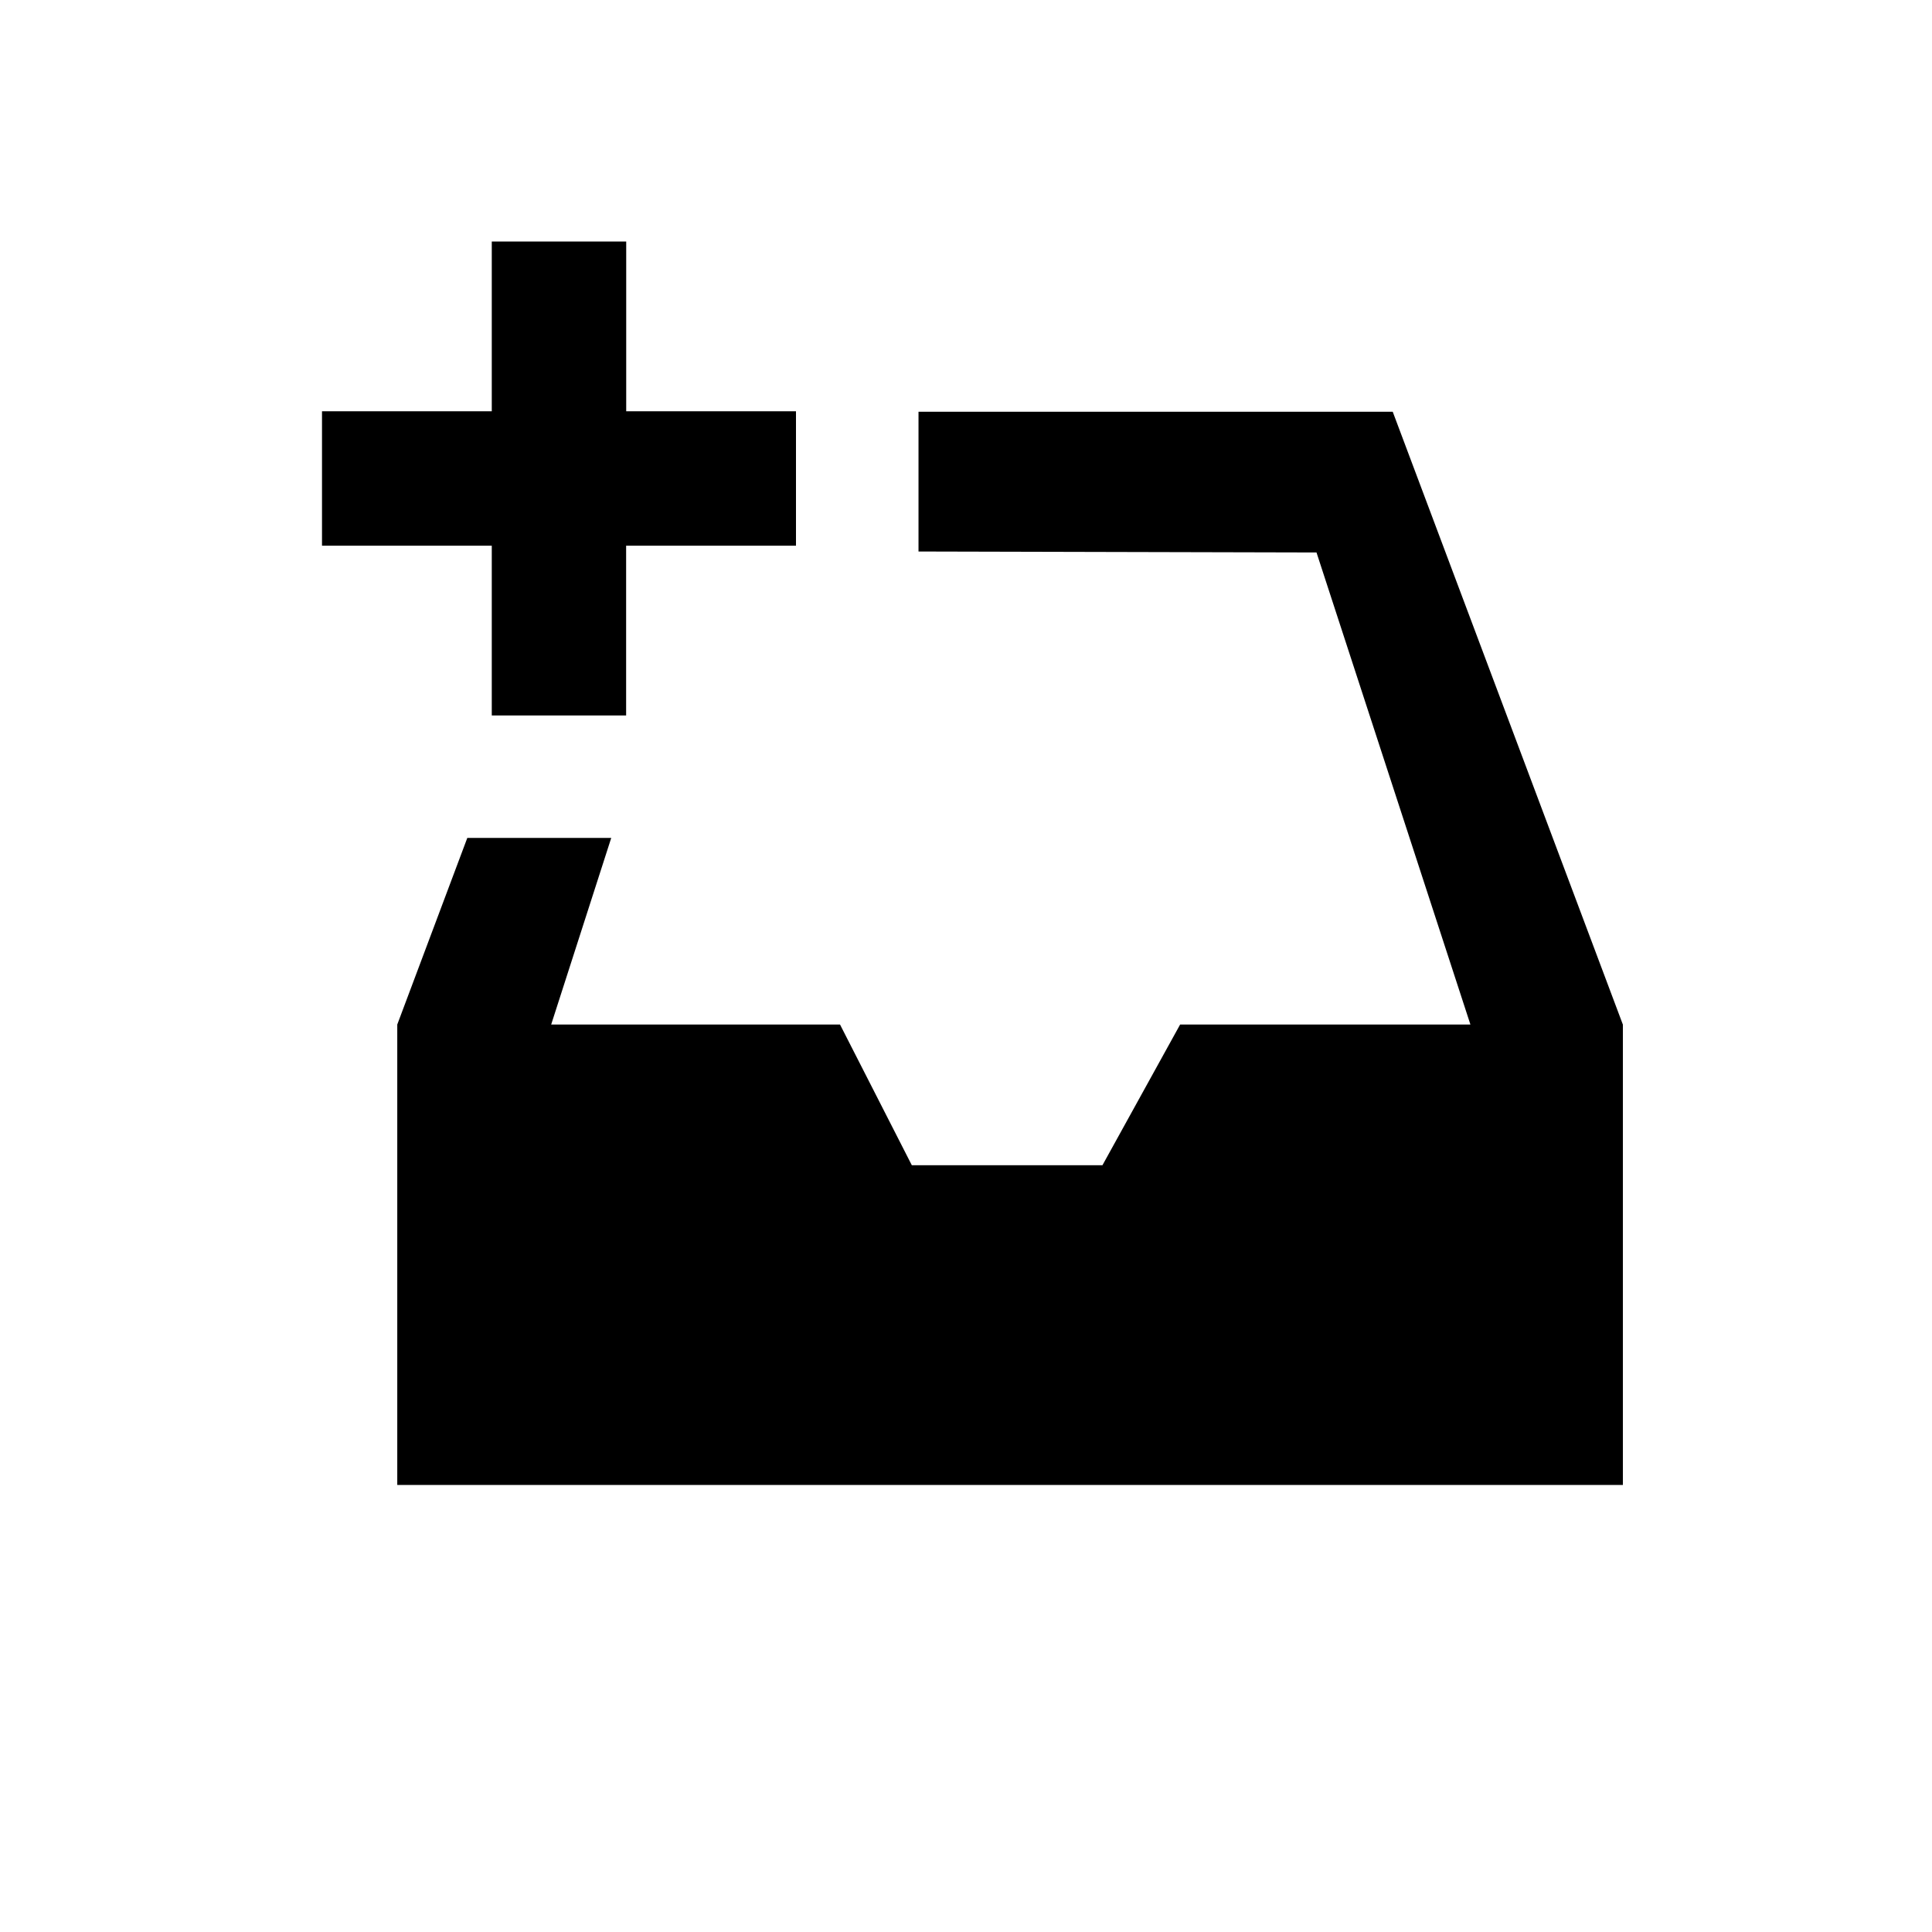
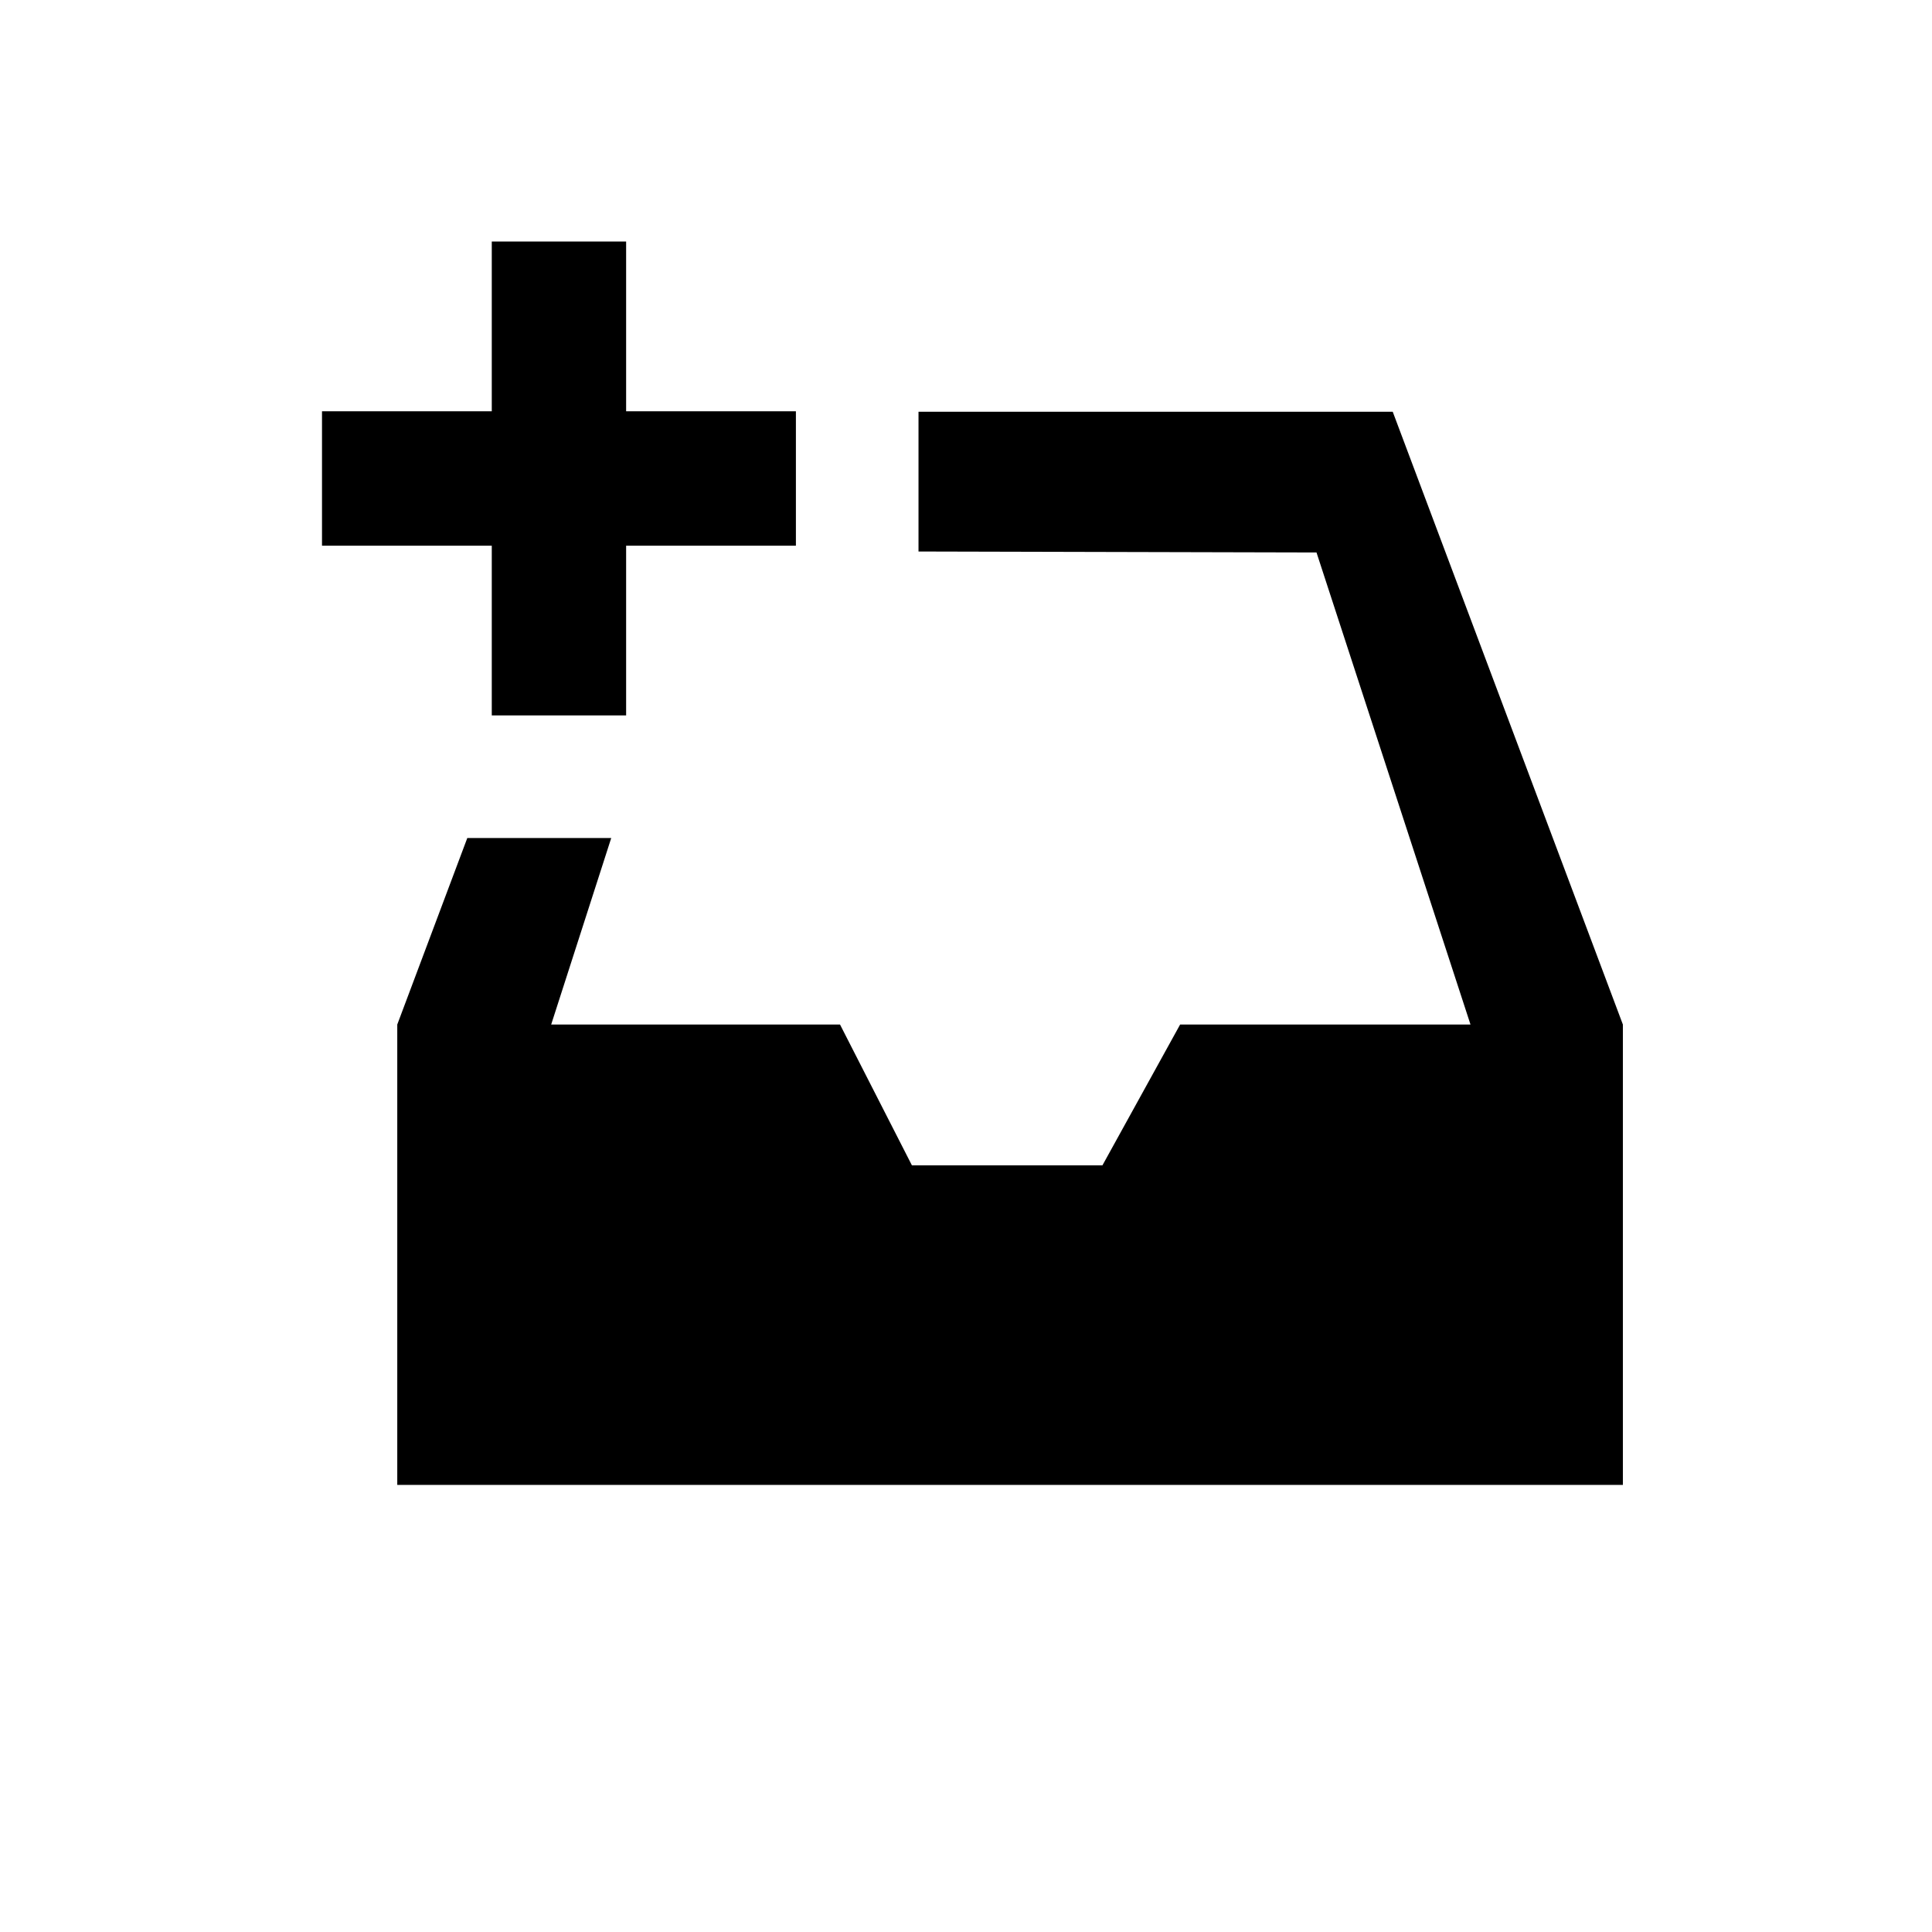
- <svg xmlns="http://www.w3.org/2000/svg" fill="none" viewBox="0 0 24 24">
-   <path fill="currentColor" fill-rule="evenodd" d="M6.109 8.887V6.779H4V5.109h2.109V3h1.67v2.109h2.109v1.67H7.778v2.109H6.109zM4.935 18.446v-5.719l.87-2.318h1.788l-.746 2.318H10.435l.892 1.748h2.368l.965-1.748h3.606l-1.912-5.864-4.944-.012V5.115h5.891l2.859 7.613v5.719H4.935z" clip-rule="evenodd" />
+ <svg xmlns="http://www.w3.org/2000/svg" width="24" height="24" viewBox="0 0 24 24" fill="none">
+   <path fill-rule="evenodd" clip-rule="evenodd" d="M6.109 8.887V6.779H4V5.109H6.109V3H7.778V5.109H9.887V6.779H7.778V8.887H6.109ZM4.935 18.446V12.727L5.805 10.41H7.593L6.847 12.727H10.435L11.328 14.476H13.695L14.66 12.727H18.267L16.354 6.863L11.41 6.851V5.115H17.301L20.16 12.727V18.446H4.935Z" fill="currentColor" />
</svg>
